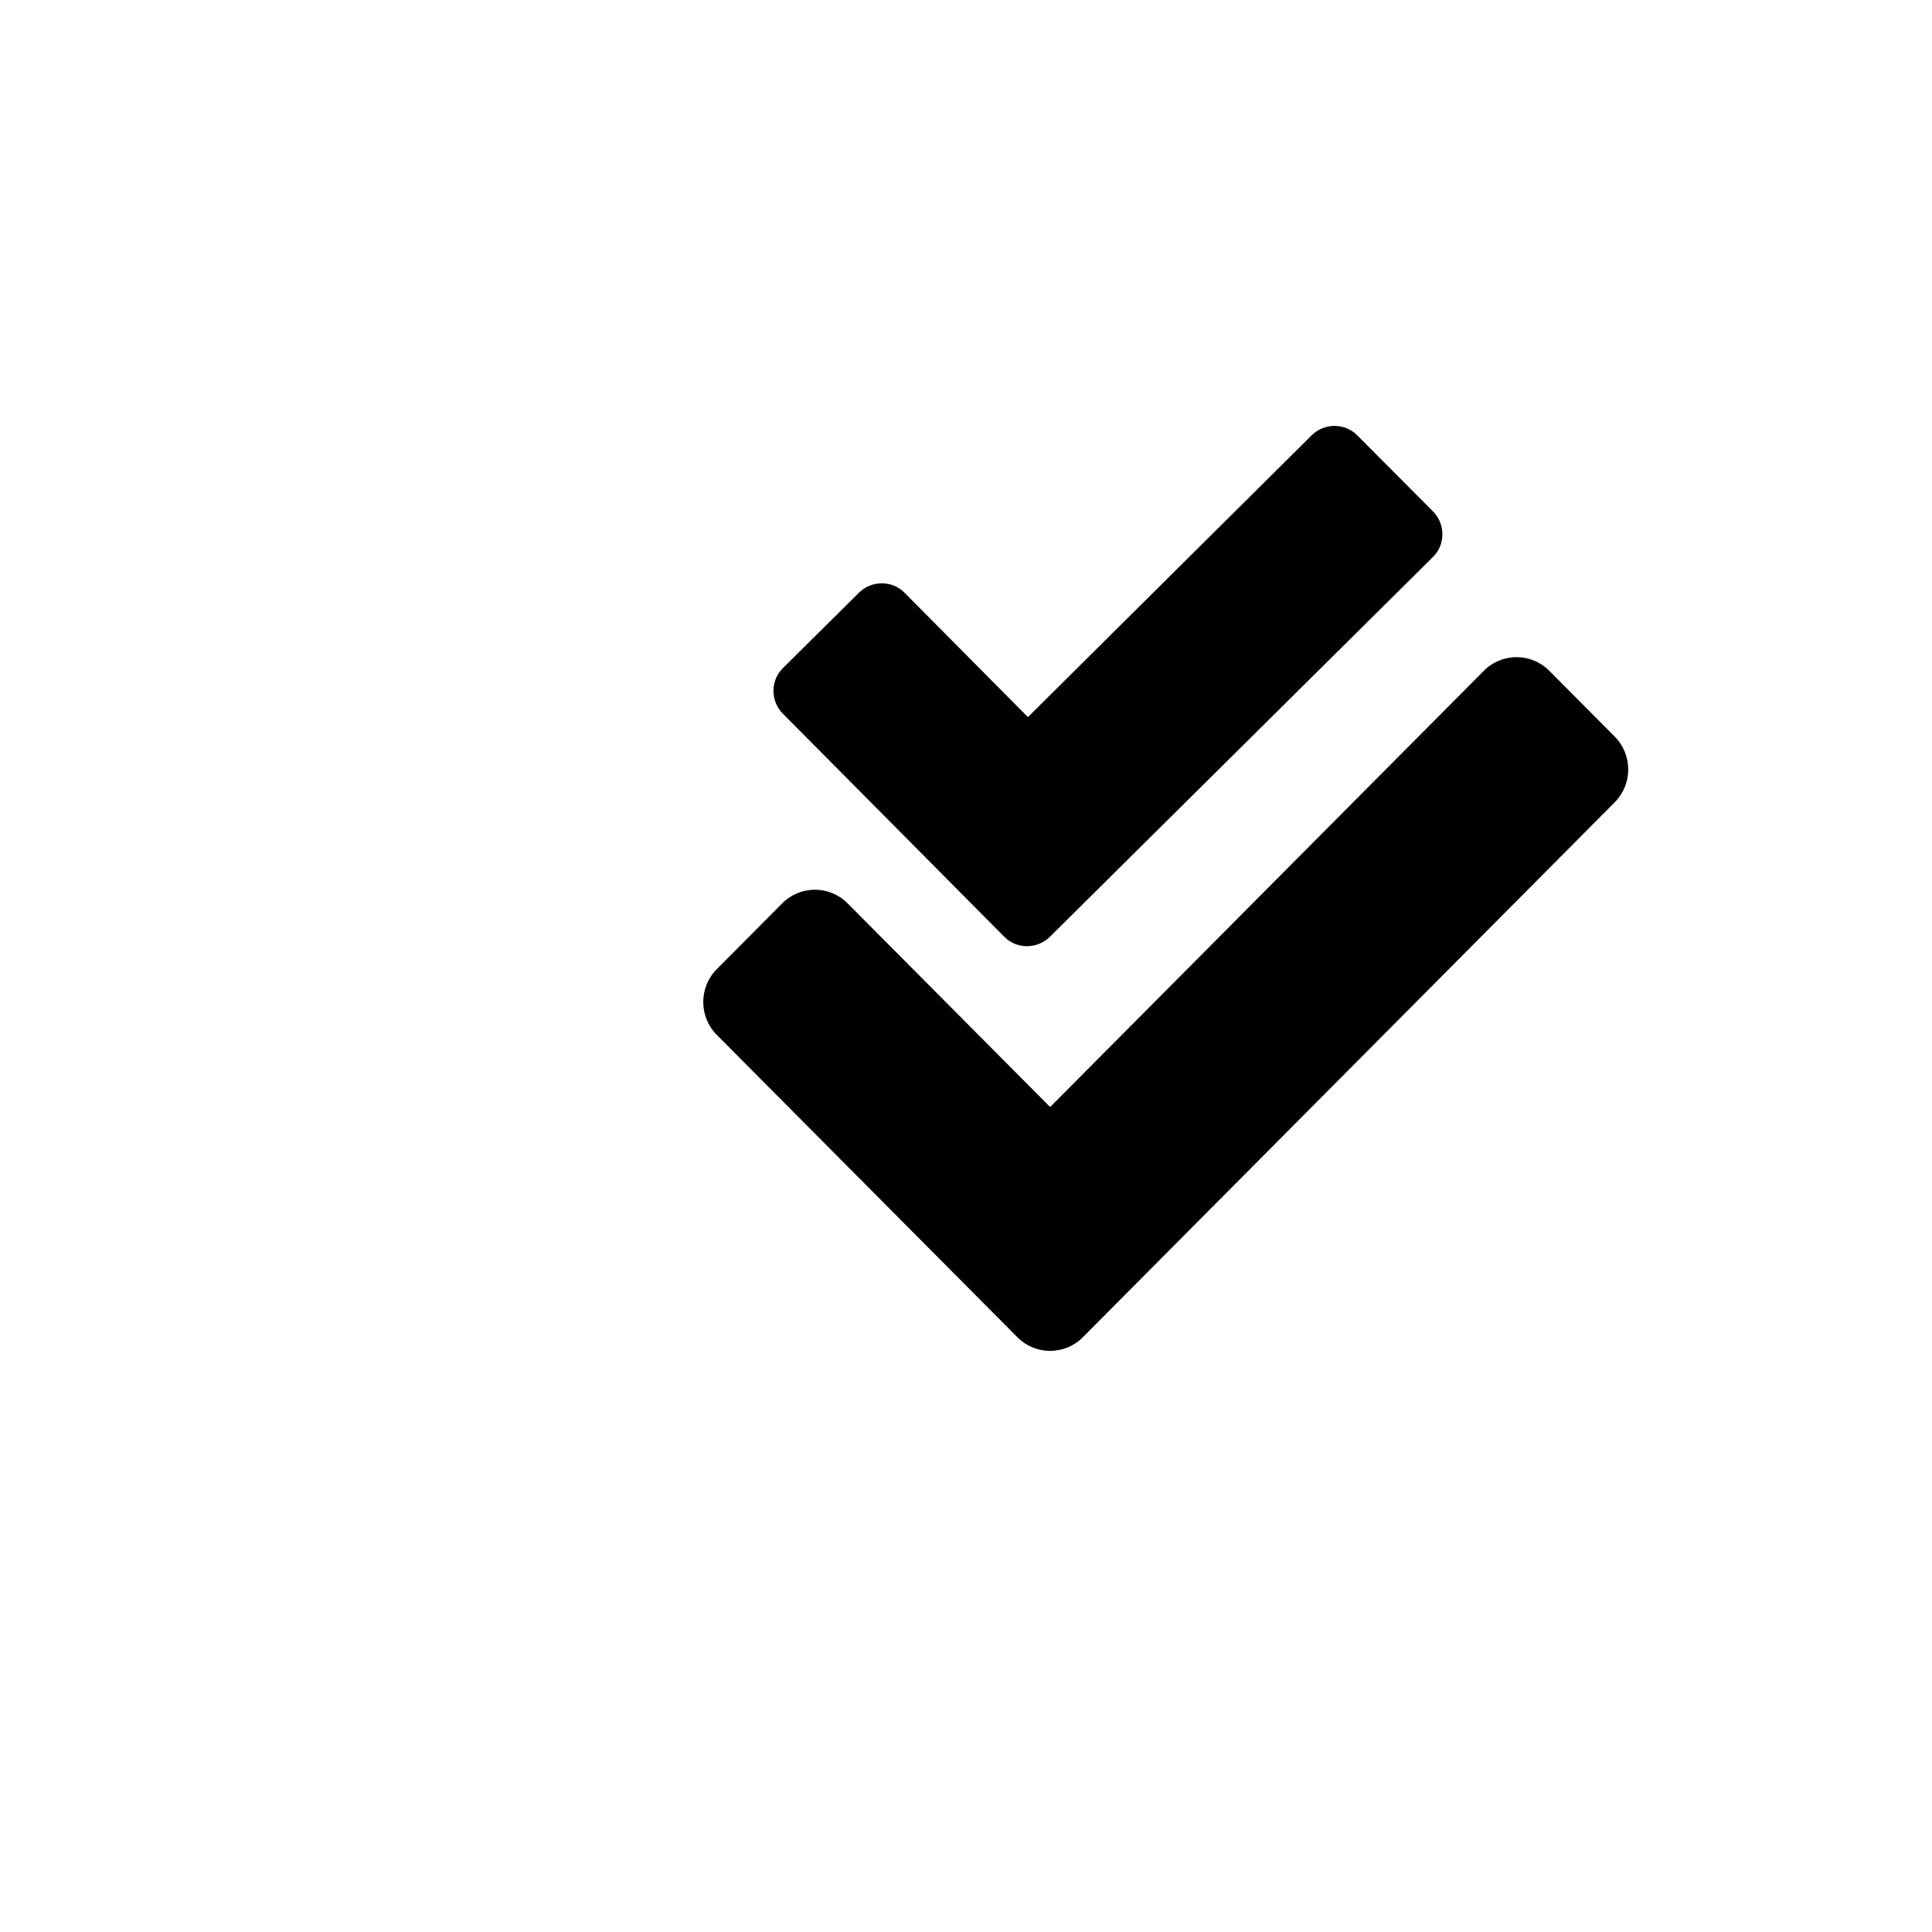
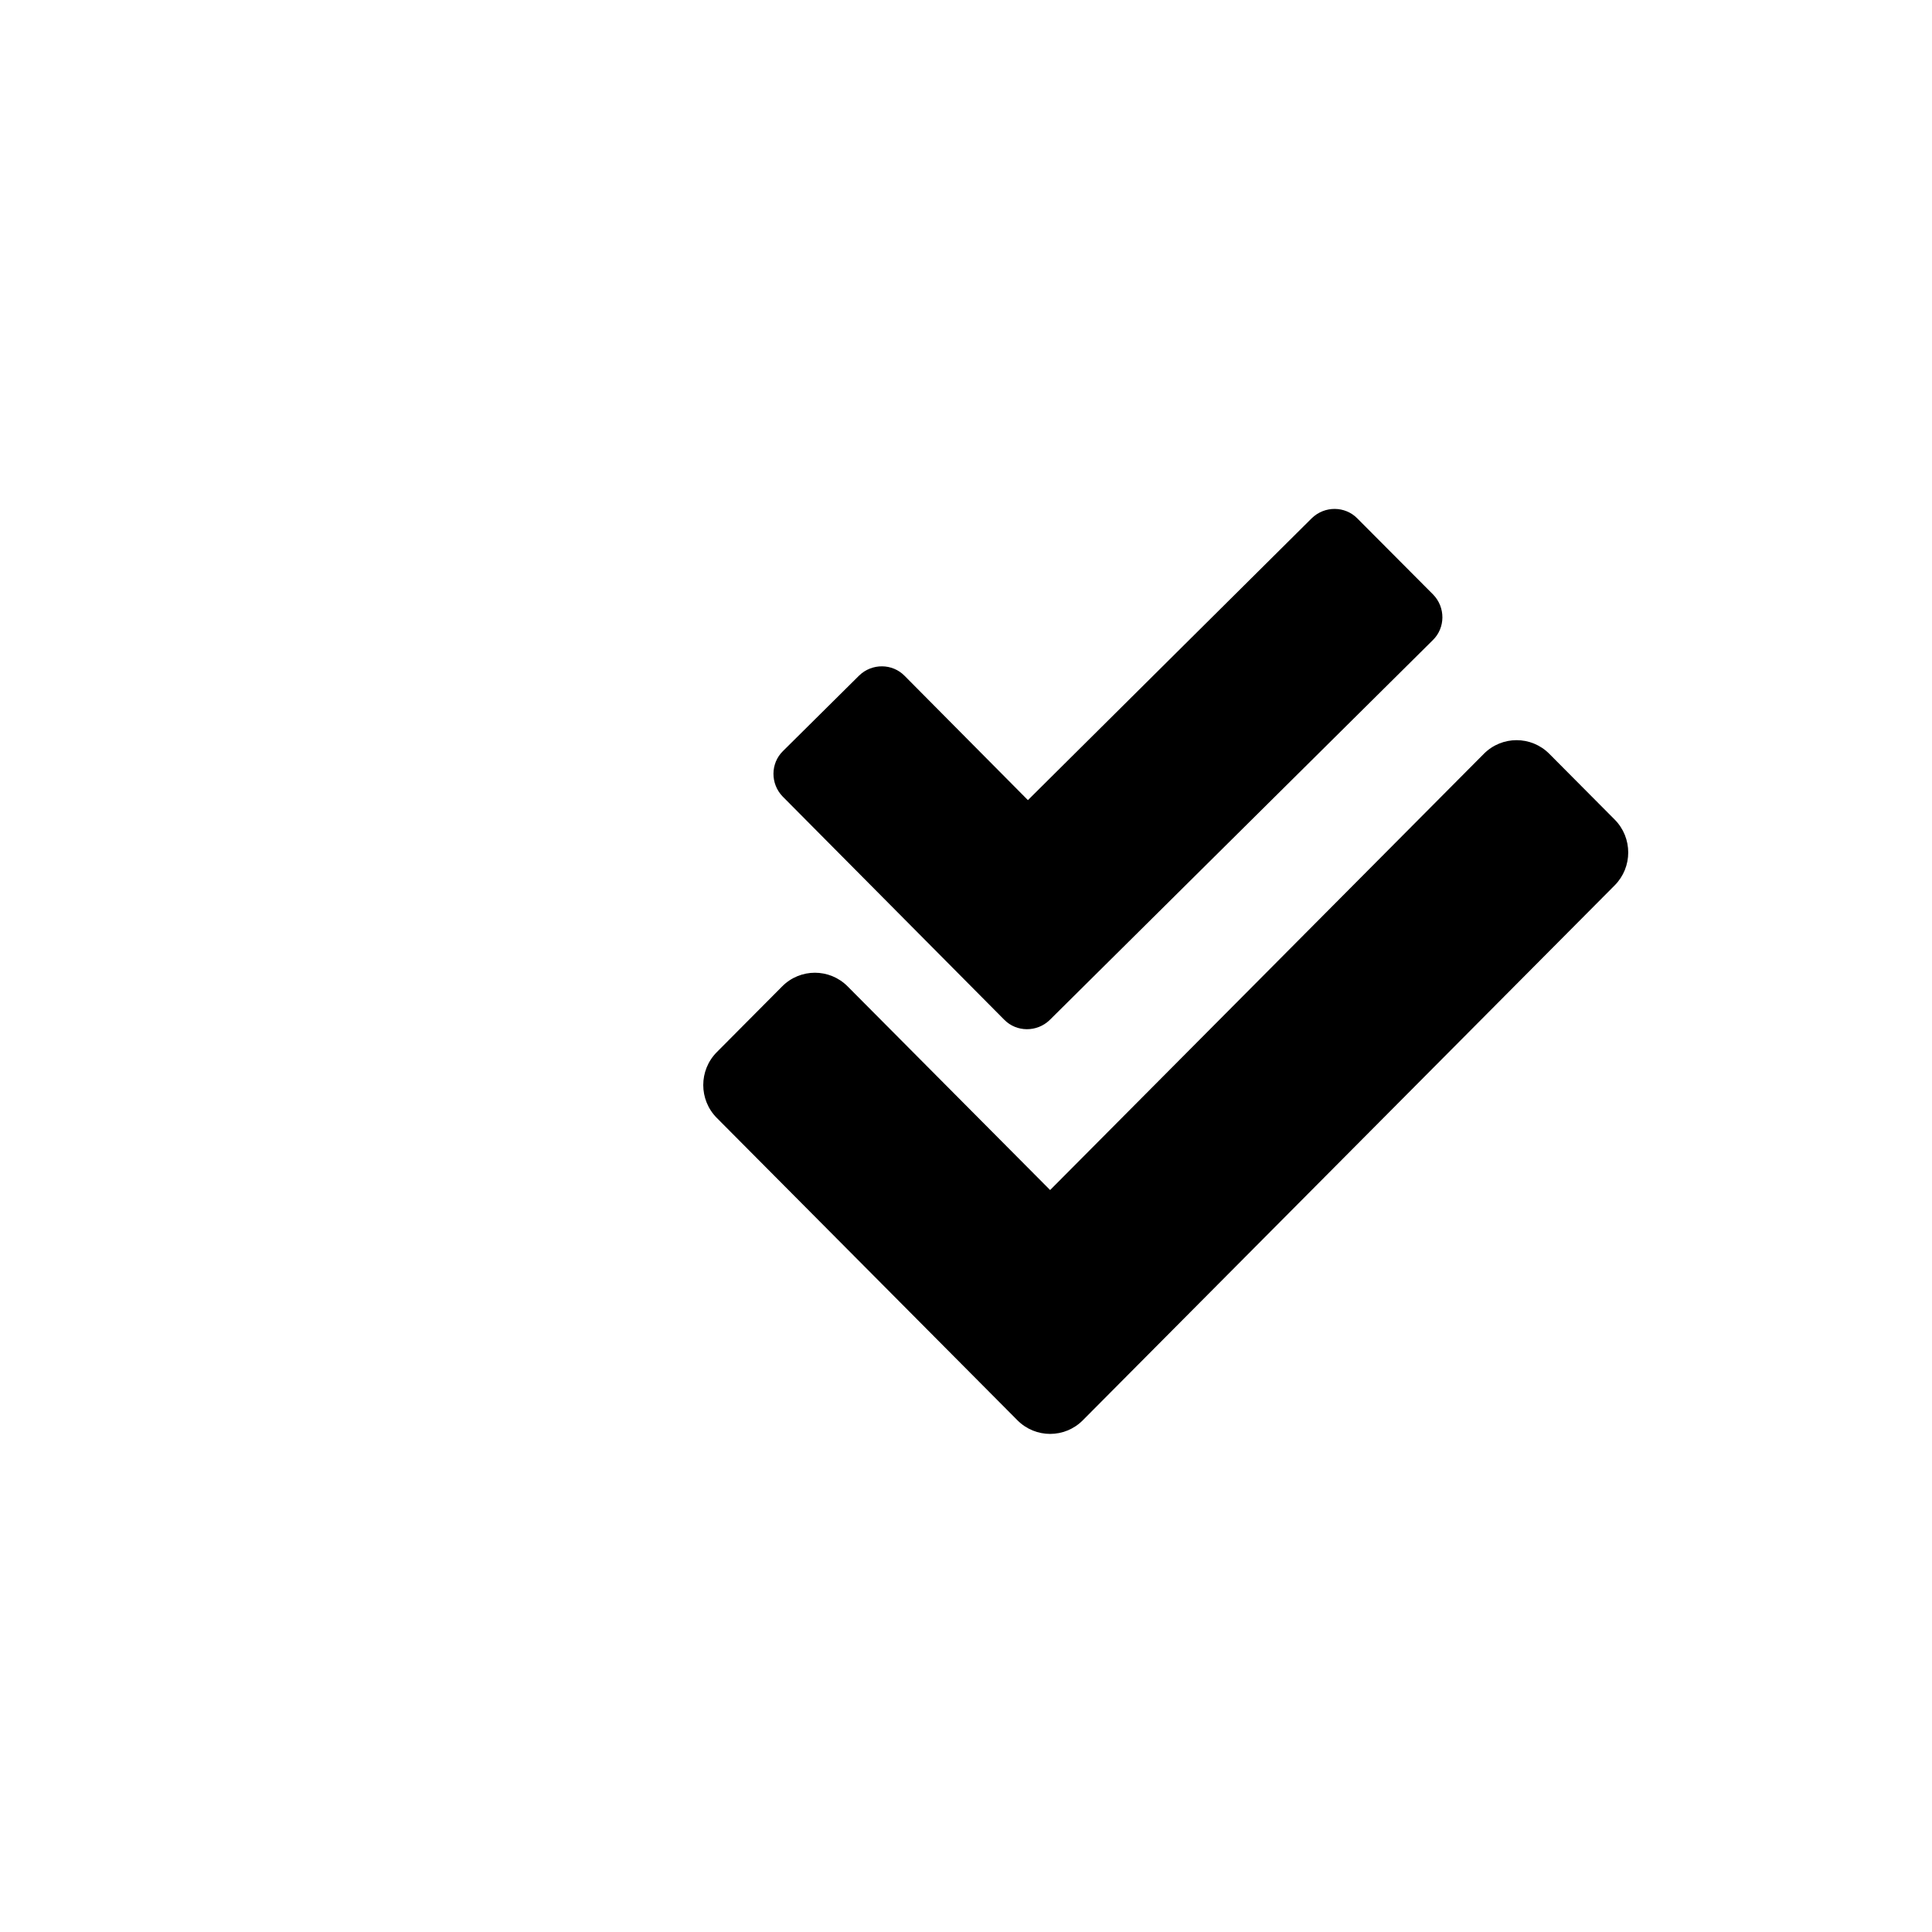
<svg xmlns="http://www.w3.org/2000/svg" viewBox="0 0 512 512" version="1.1" id="svg4">
  <defs id="defs8" />
-   <path d="m 427.906,195.192 -17.331,-17.432 c -4.788,-4.812 -12.548,-4.812 -17.331,0 L 278.292,293.372 224.623,239.397 c -4.788,-4.816 -12.548,-4.816 -17.331,0 l -17.331,17.432 c -4.788,4.812 -4.788,12.62 0,17.432 l 79.666,80.126 c 4.788,4.816 12.548,4.816 17.331,0 l 140.948,-141.757 c 4.788,-4.816 4.788,-12.62 0,-17.437 z m -161.789,53.028 c 3.275,3.361 8.704,3.361 12.07,0.086 L 379.719,147.637 c 3.361,-3.275 3.361,-8.704 0.086,-12.07 l -20.084,-20.166 c -3.275,-3.361 -8.704,-3.361 -12.07,-0.086 l -75.243,74.726 -32.666,-32.925 c -3.275,-3.361 -8.704,-3.361 -12.065,-0.086 l -20.17,19.998 c -3.361,3.275 -3.361,8.704 -0.086,12.065 z" id="path2" style="stroke-width:0.479" />
+   <path d="m 427.906,217.192 -17.331,-17.432 c -4.788,-4.812 -12.548,-4.812 -17.331,0 L 278.292,315.372 224.623,261.397 c -4.788,-4.816 -12.548,-4.816 -17.331,0 l -17.331,17.432 c -4.788,4.812 -4.788,12.62 0,17.432 l 79.666,80.126 c 4.788,4.816 12.548,4.816 17.331,0 l 140.948,-141.757 c 4.788,-4.816 4.788,-12.62 0,-17.437 z m -161.789,53.028 c 3.275,3.361 8.704,3.361 12.07,0.086 L 379.719,169.637 c 3.361,-3.275 3.361,-8.704 0.086,-12.07 l -20.084,-20.166 c -3.275,-3.361 -8.704,-3.361 -12.07,-0.086 l -75.243,74.726 -32.666,-32.925 c -3.275,-3.361 -8.704,-3.361 -12.065,-0.086 l -20.17,19.998 c -3.361,3.275 -3.361,8.704 -0.086,12.065 z" id="path2" style="stroke-width:0.479" />
</svg>
